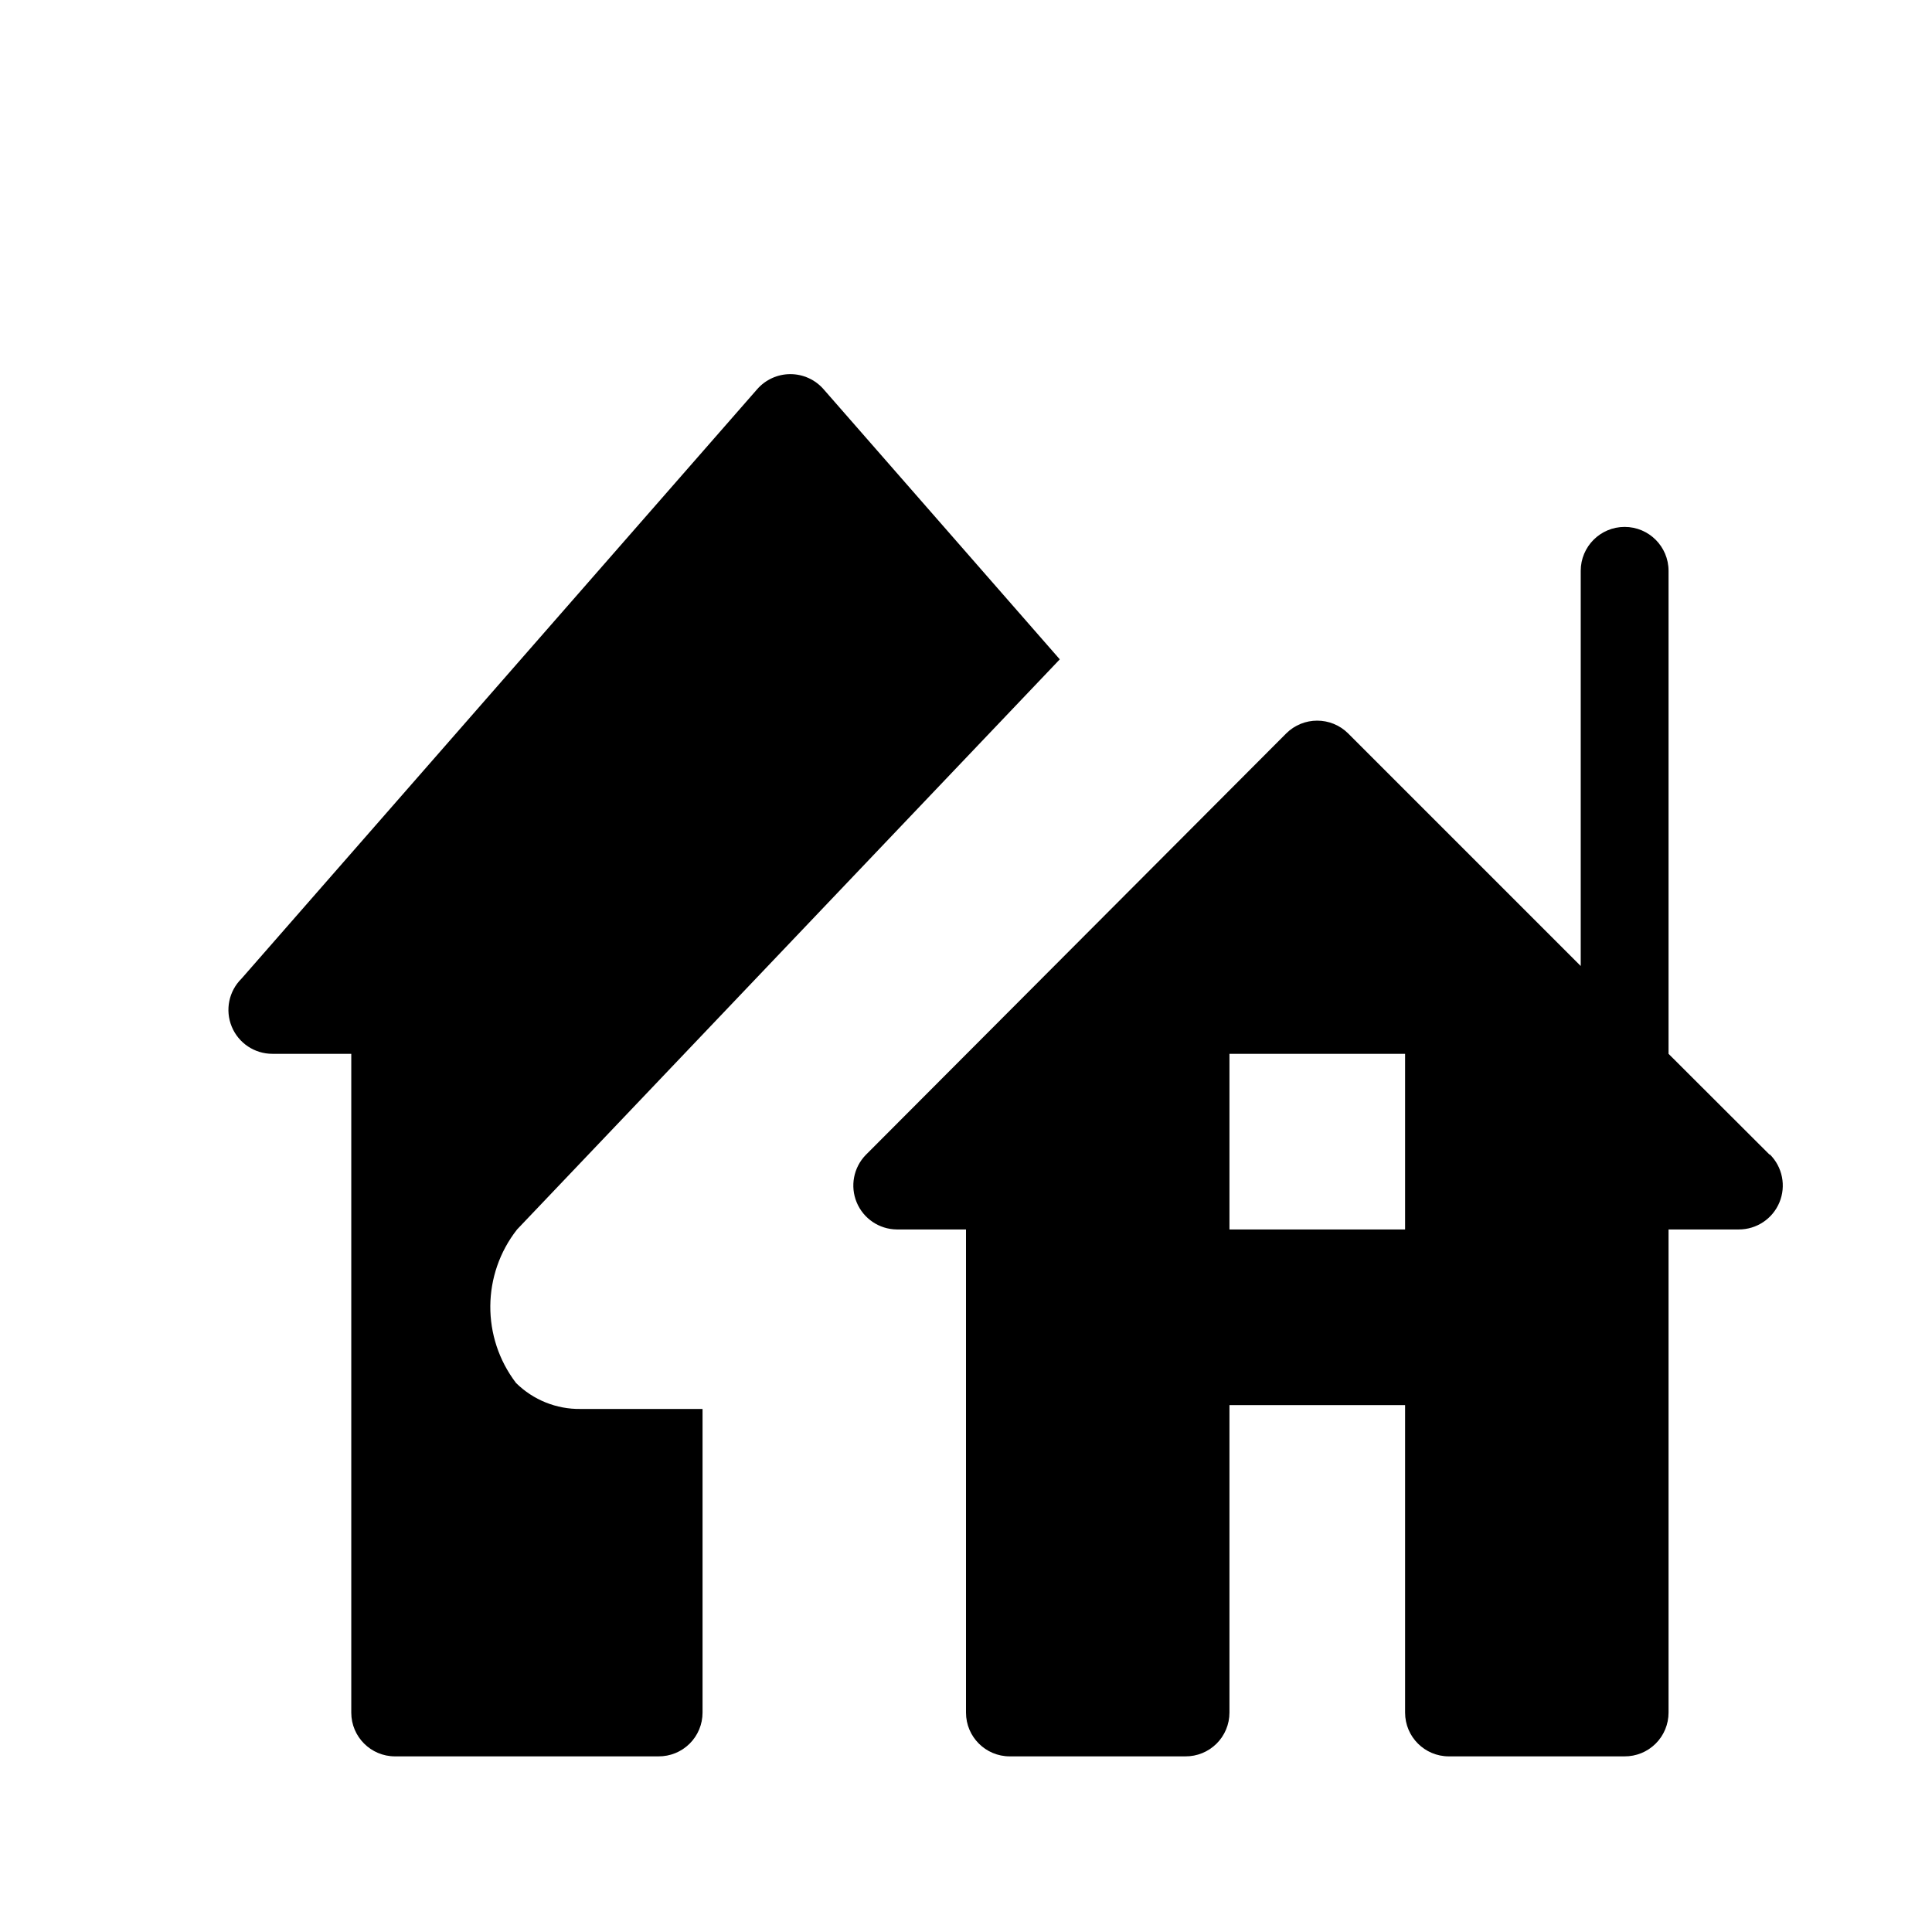
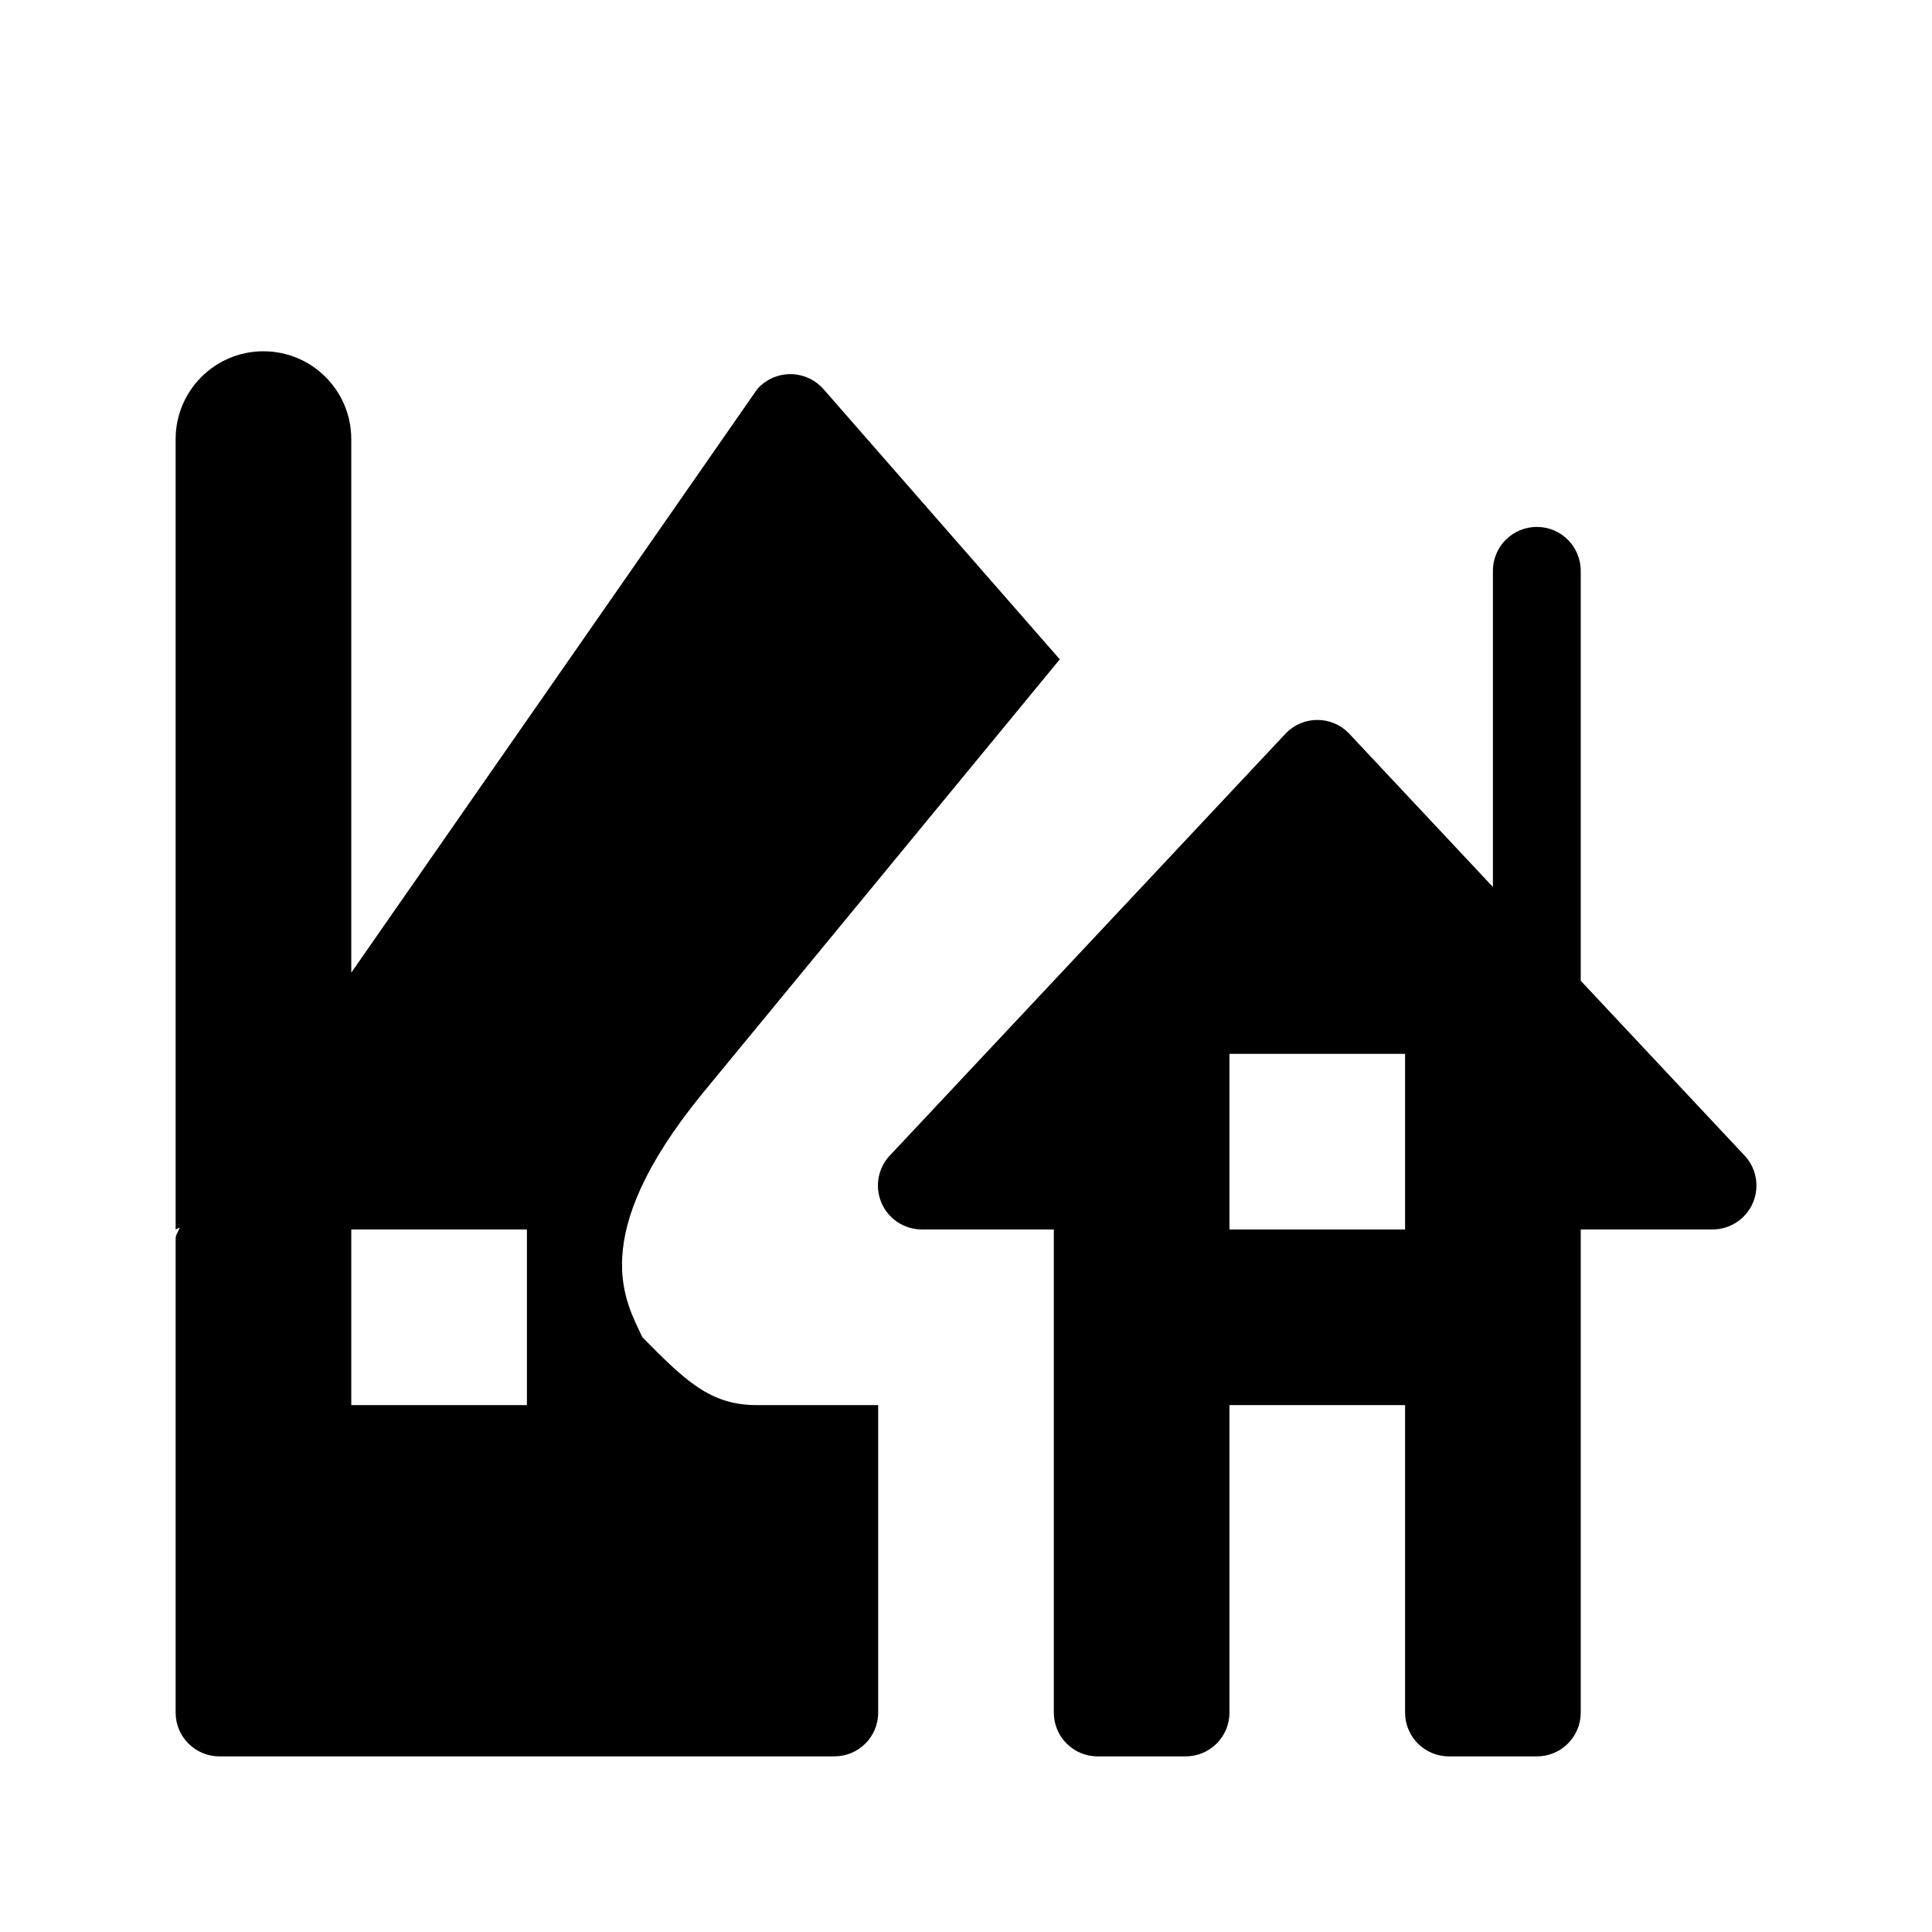
<svg xmlns="http://www.w3.org/2000/svg" id="Layer_1" data-name="Layer 1" width="11" height="11" viewBox="0 0 11 11">
  <g>
-     <path d="M2.938,7.874A.714.714,0,0,1,2.944,7l3.09-3.246L4.689,2.216a.251.251,0,0,0-.378,0L1.375,5.572A.25.25,0,0,0,1.551,6V6H2V9.751A.249.249,0,0,0,2.249,10h1.5A.249.249,0,0,0,4,9.751V8.022l-.694,0A.512.512,0,0,1,2.938,7.874Z" />
-     <path d="M10.074,6.573,9.5,6V3.25a.25.25,0,0,0-.5,0V5.5L7.676,4.176a.25.25,0,0,0-.353,0l-2.394,2.4A.25.25,0,0,0,5.106,7H5.5V9.751A.249.249,0,0,0,5.749,10h1A.249.249,0,0,0,7,9.751V8H8V9.751A.249.249,0,0,0,8.249,10h1A.249.249,0,0,0,9.5,9.751V7h.4a.25.25,0,0,0,.177-.427ZM8,7H7V6H8Z" />
+     <path d="M9.927,6.573,9,5.584V3.25a.25.25,0,0,0-.5,0v1.8l-.823-.878a.25.25,0,0,0-.353,0l-2.251,2.4A.25.25,0,0,0,5.249,7H6V9.751A.249.249,0,0,0,6.249,10h.5A.249.249,0,0,0,7,9.753V8H8V9.751A.249.249,0,0,0,8.249,10h.5A.249.249,0,0,0,9,9.753V7h.75a.25.25,0,0,0,.177-.427ZM8,7H7V6H8Z" />
+     <path d="M3.657,7.613C3.569,7.42,3.326,7.05,4,6.225L6.034,3.754,4.689,2.216a.251.251,0,0,0-.354-.024.255.255,0,0,0-.024.024L2,5.538V2.5a.5.5,0,0,0-1,0V7l.023-.011c-.006.022-.023.04-.023.063v2.7A.249.249,0,0,0,1.249,10h3.5A.249.249,0,0,0,5,9.753V8H4.306C4.044,8,3.9,7.86,3.657,7.613ZM3,8H2V7H3Z" />
  </g>
</svg>
